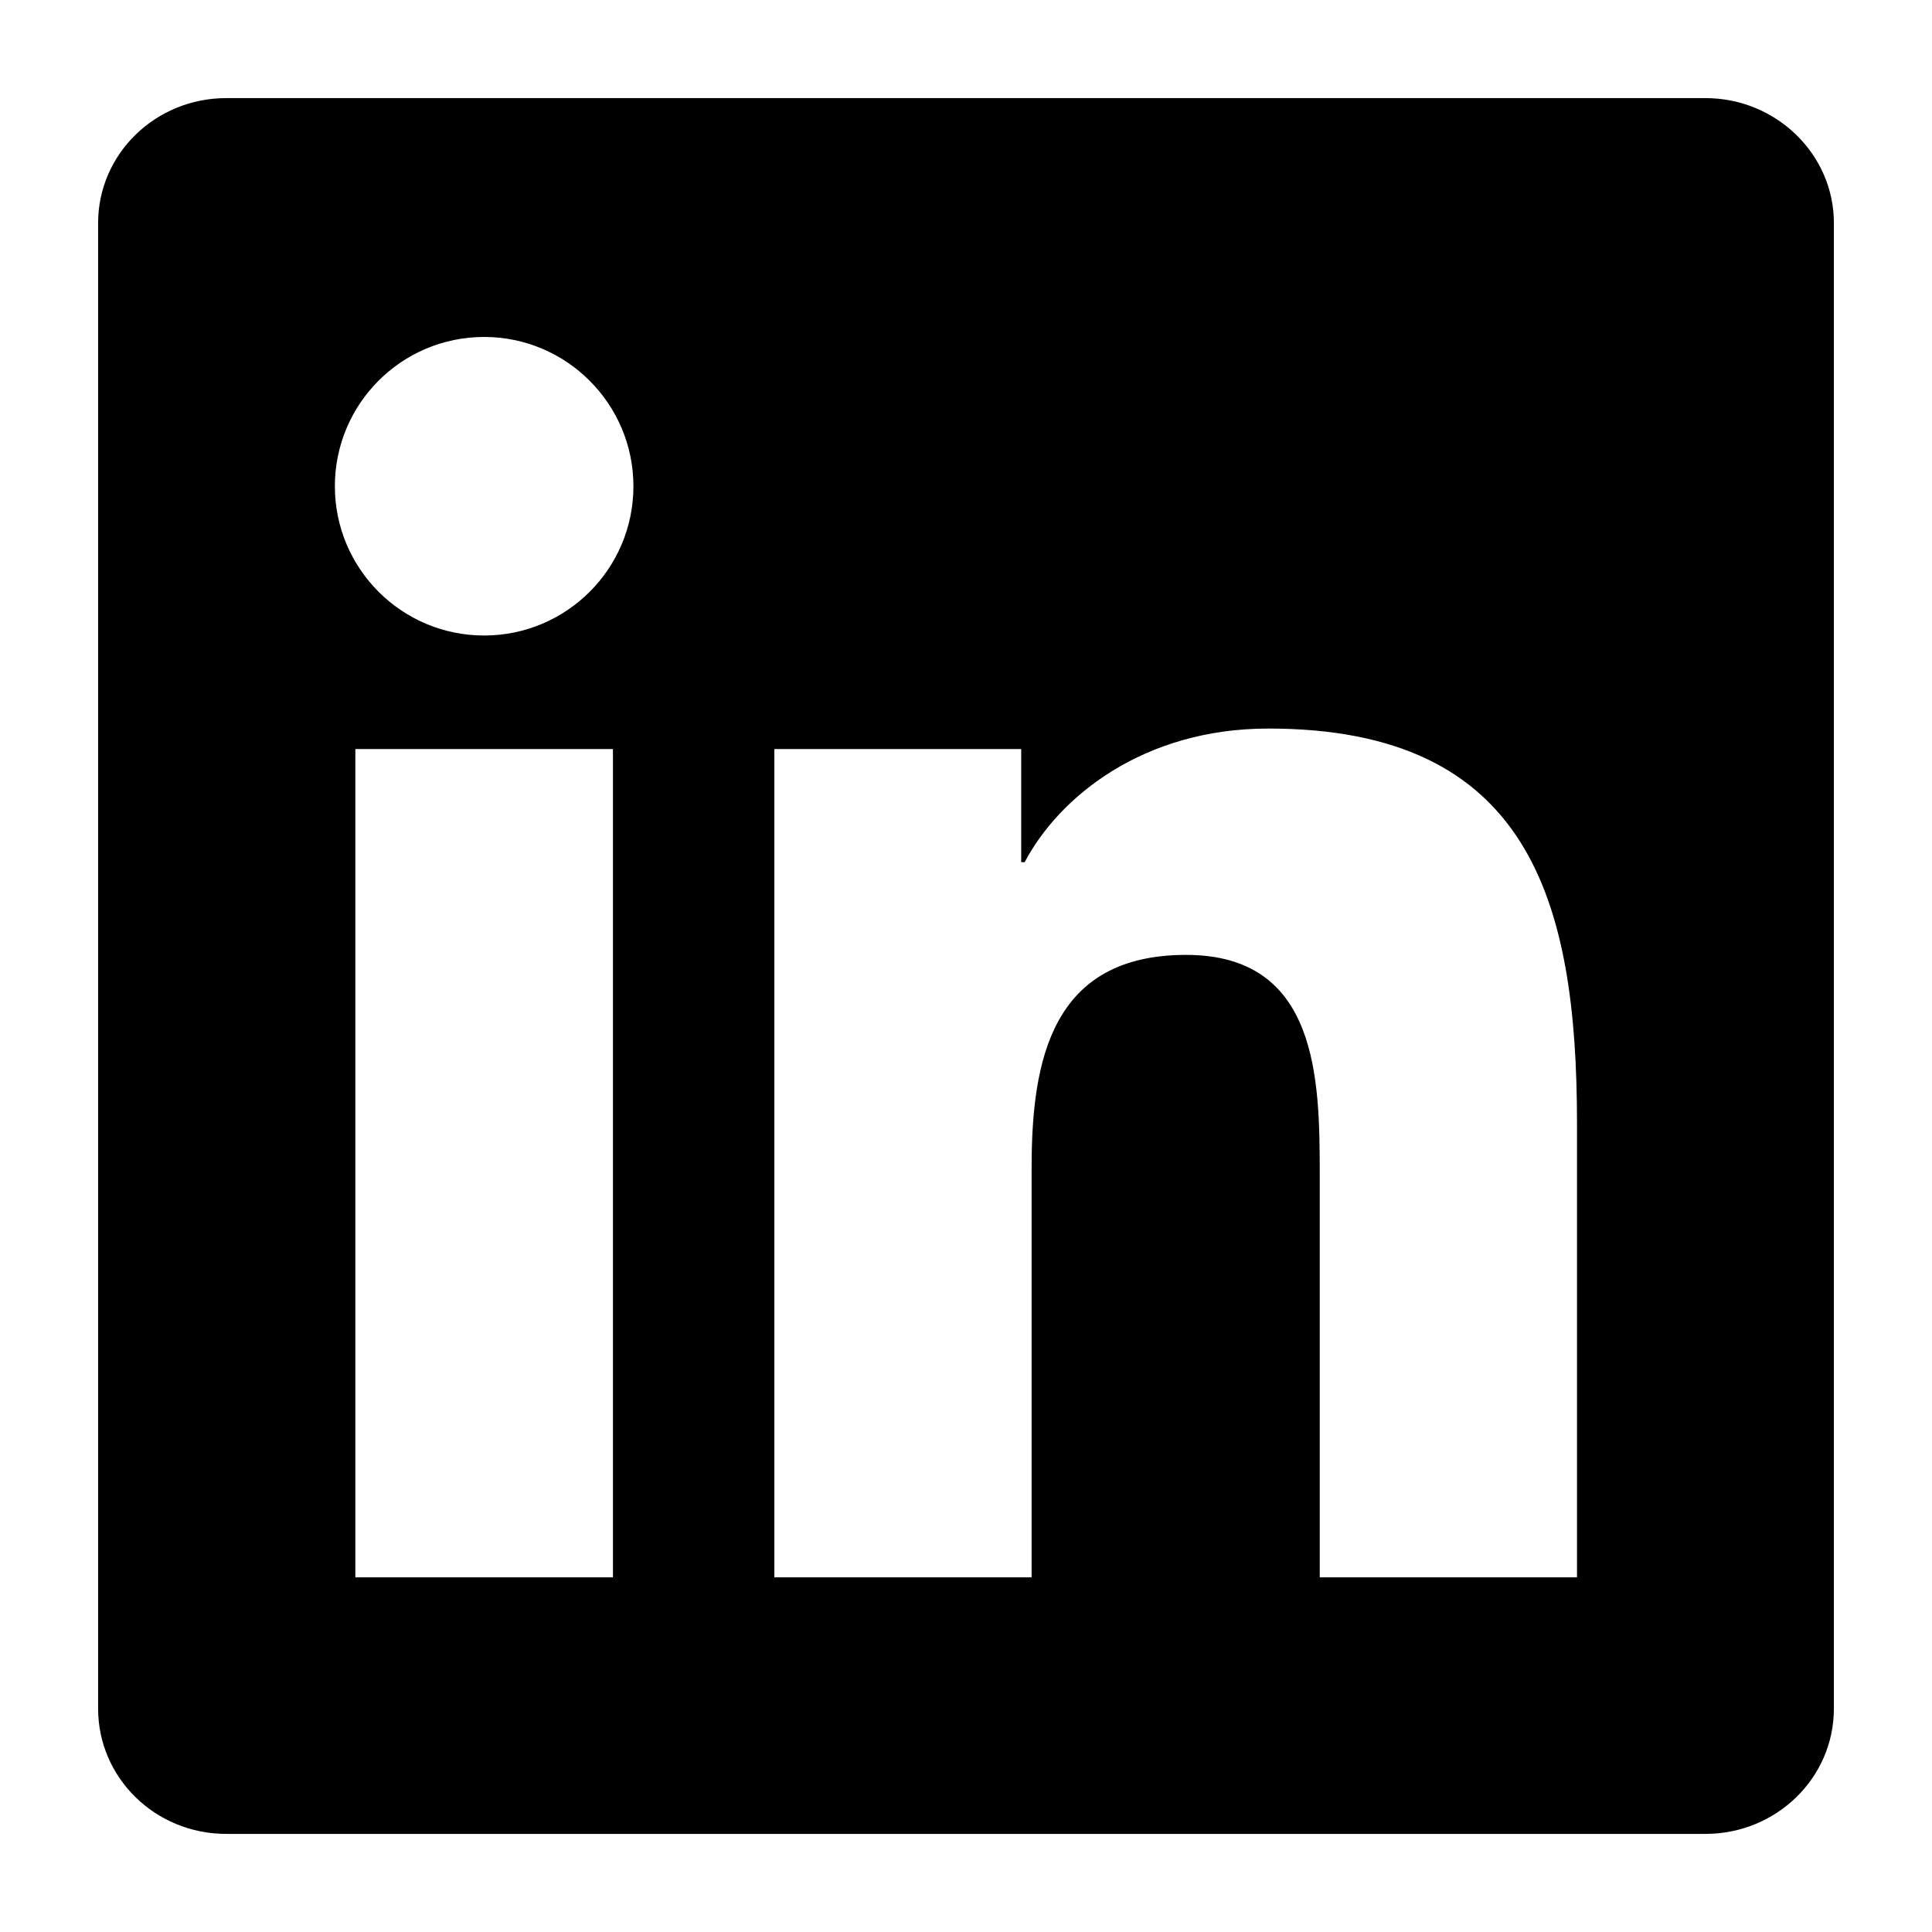
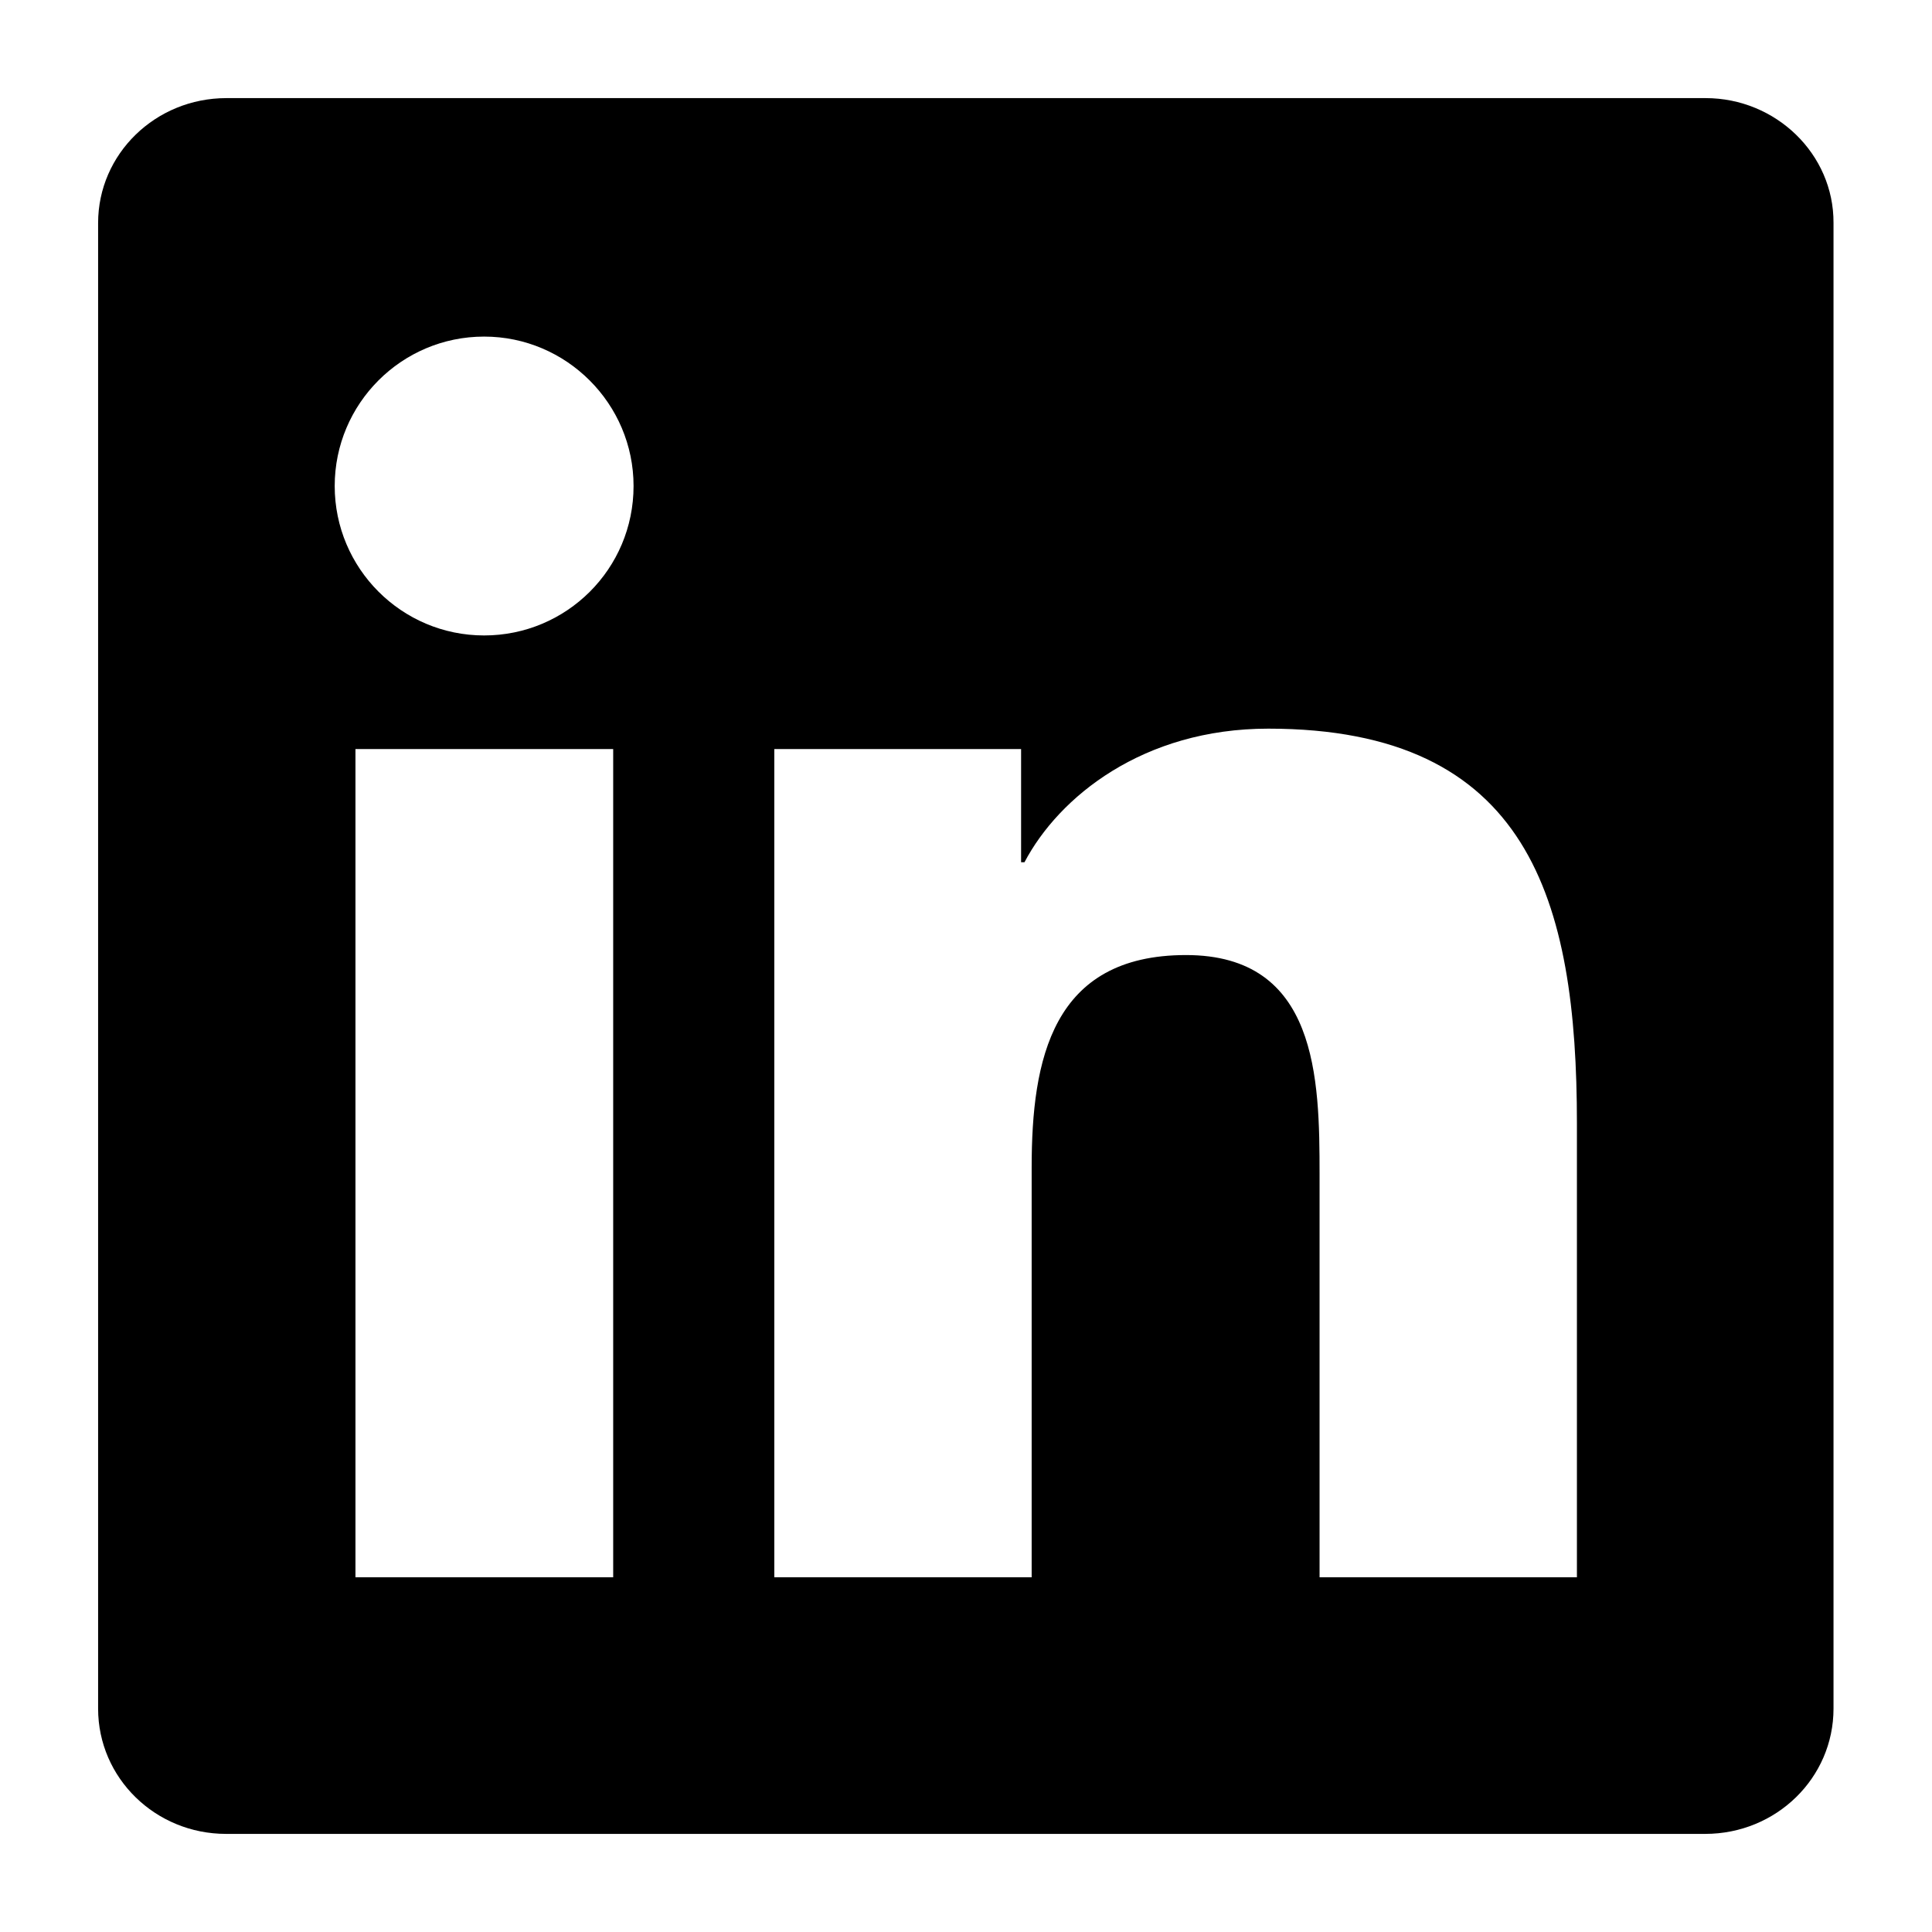
- <svg xmlns="http://www.w3.org/2000/svg" width="512px" height="512px" viewBox="0 0 512 512" version="1.1">
-   <defs />
-   <g id="Page-1" stroke="none" stroke-width="1" fill="none" fill-rule="evenodd">
-     <g id="linkedin" fill="#000000">
-       <g transform="translate(26, 26)" id="Shape">
-         <path d="M425.96,0 L33.948,0 C15.18,0 0,14.812 0,33.12 L0,426.788 C0,445.188 15.18,460 33.948,460 L425.96,460 C444.728,460 460,445.188 460,426.788 L460,33.12 C460,14.812 444.636,0 425.96,0 L425.96,0 Z M136.436,392.012 L68.172,392.012 L68.172,172.5 L136.436,172.5 L136.436,392.012 L136.436,392.012 Z M102.304,142.416 C80.408,142.416 62.744,124.66 62.744,102.856 C62.744,81.052 80.408,63.296 102.304,63.296 C124.108,63.296 141.864,81.052 141.864,102.856 C141.864,124.752 124.108,142.416 102.304,142.416 L102.304,142.416 Z M391.92,392.012 L323.748,392.012 L323.748,285.292 C323.748,259.808 323.288,227.056 288.328,227.056 C252.816,227.056 247.388,254.748 247.388,283.36 L247.388,392.012 L179.216,392.012 L179.216,172.5 L244.628,172.5 L244.628,202.492 L245.548,202.492 C254.656,185.196 276.92,167.072 310.132,167.072 C379.224,167.072 391.92,212.52 391.92,271.676 L391.92,392.012 L391.92,392.012 Z" />
+ <svg xmlns="http://www.w3.org/2000/svg" version="1.1" id="Calque_1" x="0px" y="0px" width="512px" height="512px" viewBox="0 0 512 512" enable-background="new 0 0 512 512" xml:space="preserve">
+   <g id="Page-1">
+     <g id="linkedin">
+       <g id="Shape" transform="translate(26, 26)">
+         <path d="M426,0h-392C15.2,0,0,14.8,0,33.1v393.7C0,445.2,15.2,460,33.9,460h392     c18.8,0,34-14.8,34-33.2V33.1C460,14.8,444.6,0,426,0L426,0z M136.4,392H68.2V172.5h68.3V392L136.4,392z M102.3,142.4     c-21.9,0-39.6-17.8-39.6-39.6s17.7-39.6,39.6-39.6c21.8,0,39.6,17.8,39.6,39.6C141.9,124.8,124.1,142.4,102.3,142.4L102.3,142.4z      M391.9,392h-68.2V285.3c0-25.5-0.5-58.2-35.4-58.2c-35.5,0-40.9,27.7-40.9,56.3V392h-68.2V172.5h65.4v30h0.9     c9.1-17.3,31.4-35.4,64.6-35.4c69.1,0,81.8,45.4,81.8,104.6V392L391.9,392z" />
      </g>
    </g>
  </g>
</svg>
